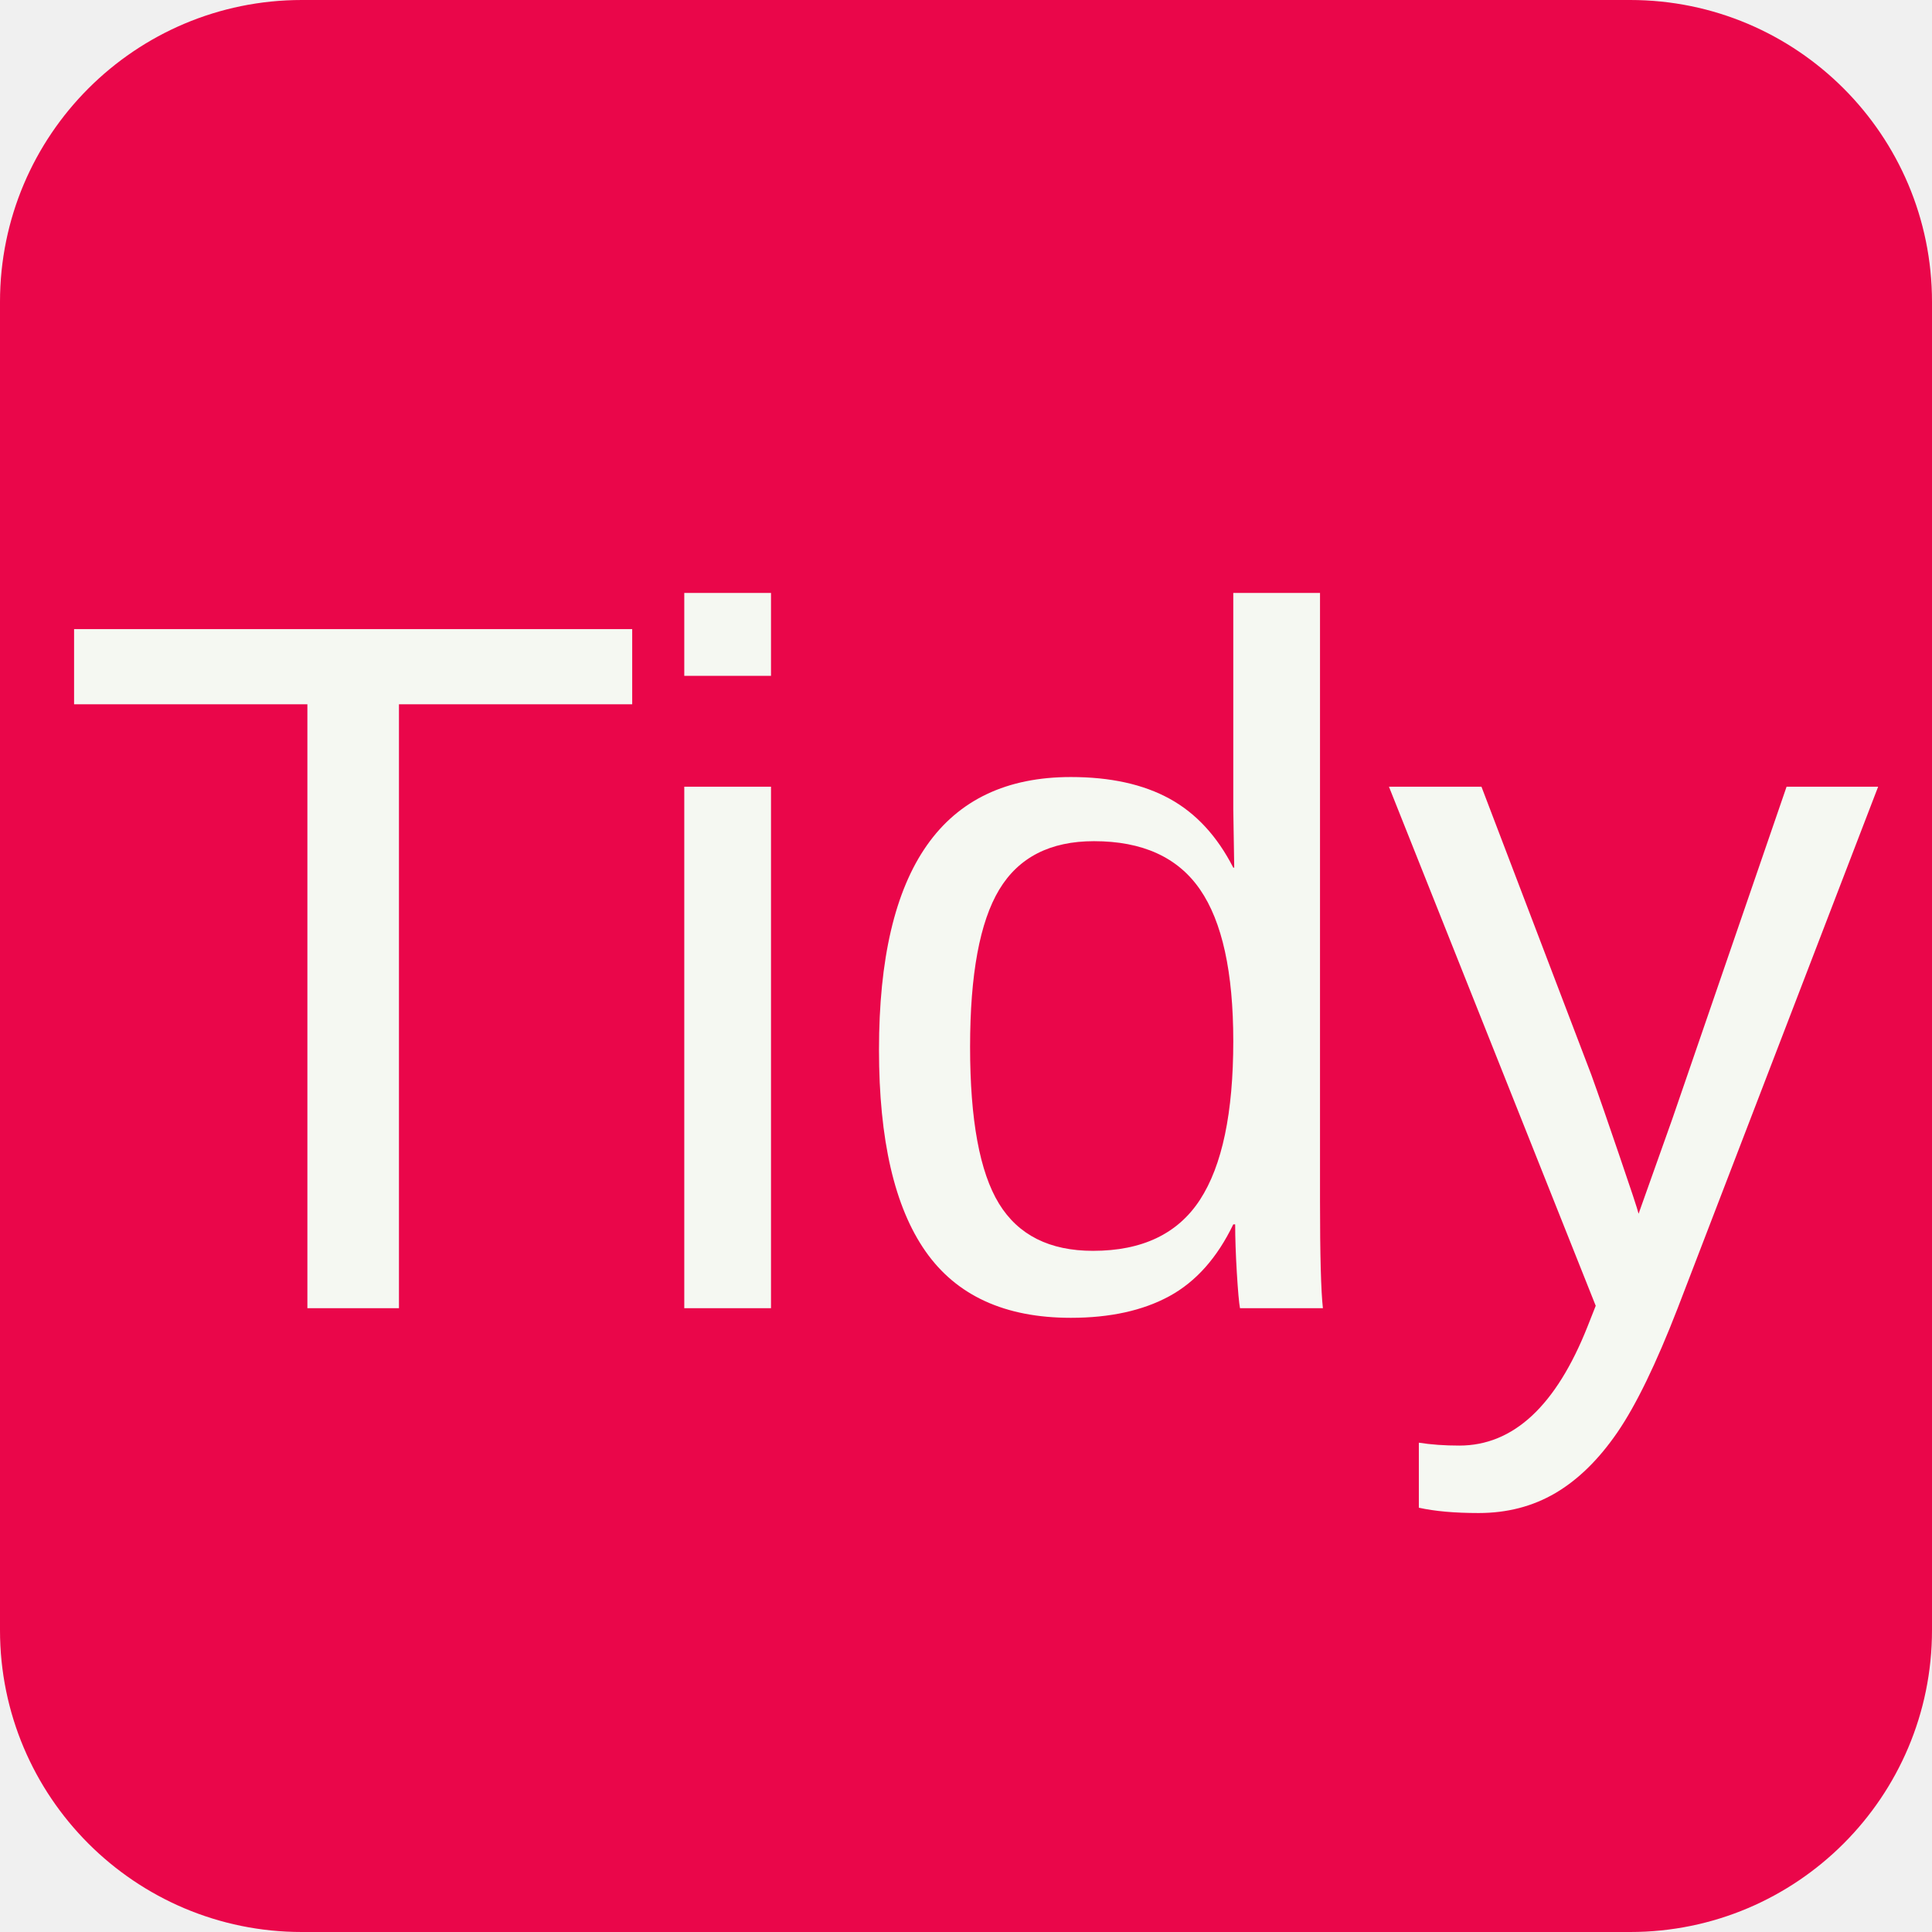
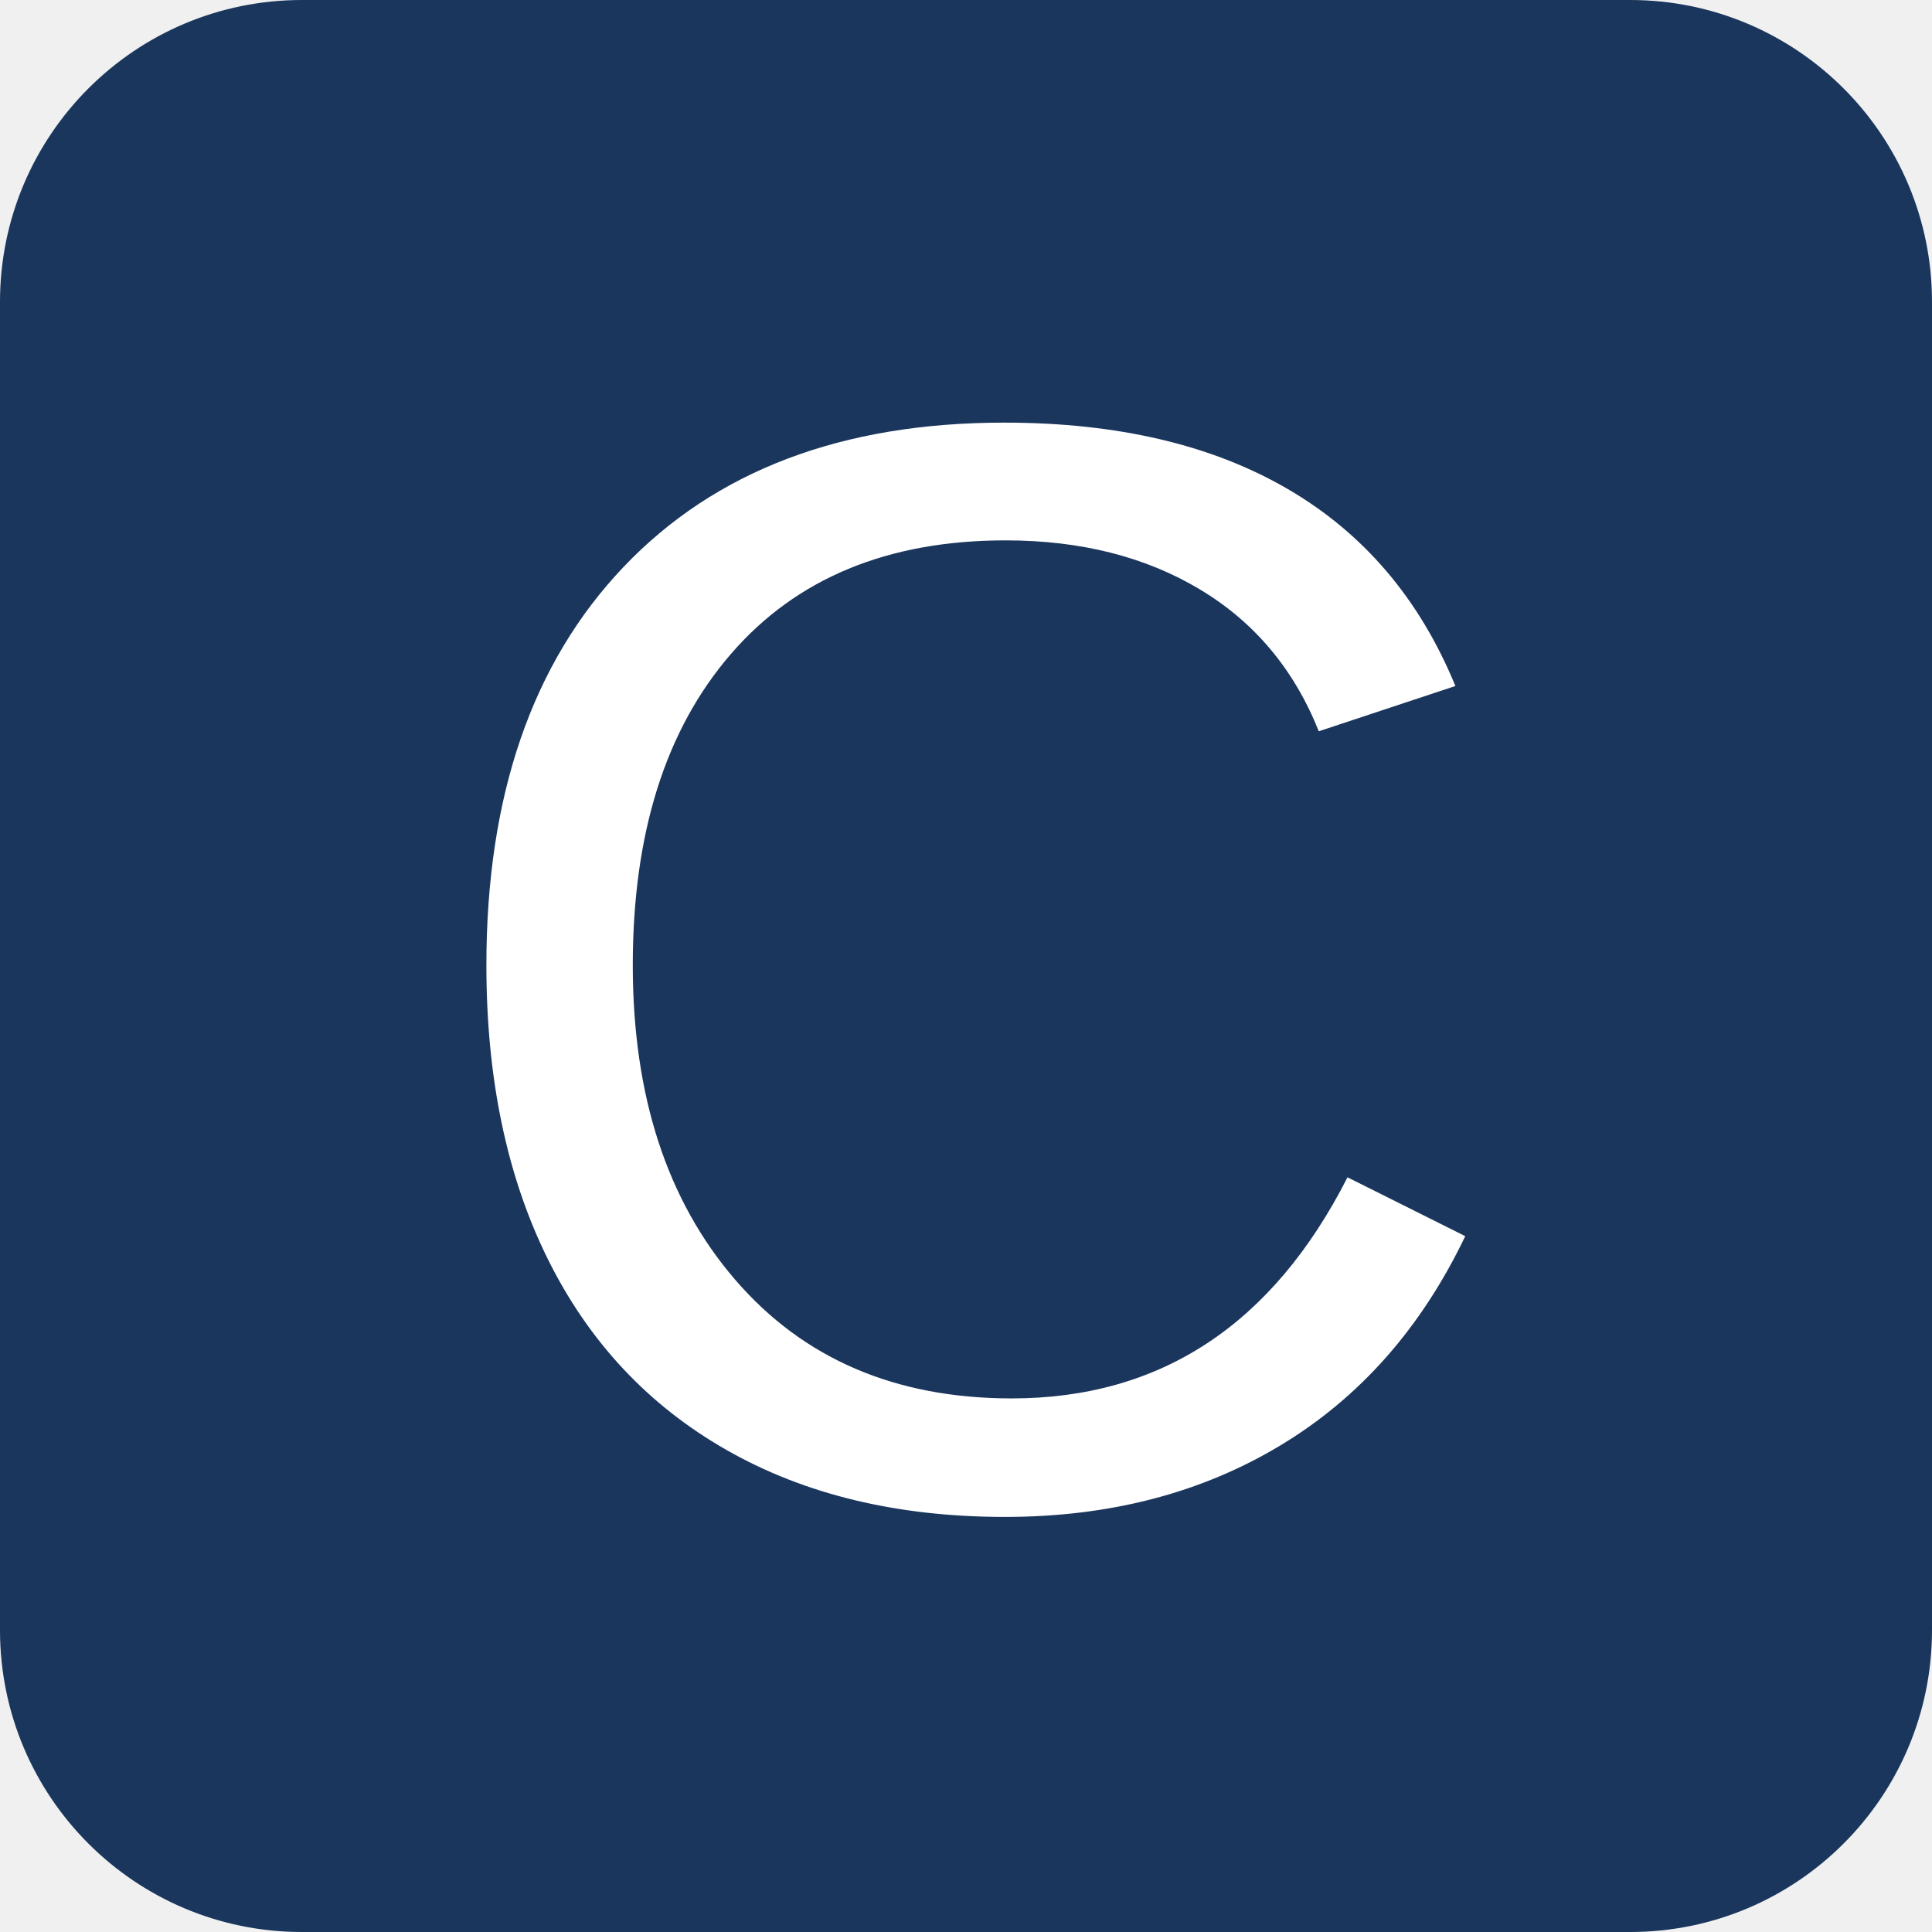
<svg xmlns="http://www.w3.org/2000/svg" viewBox="0 0 512 512">
-   <rect width="512" height="512" fill="#ea064a" rx="80" ry="80" />
-   <text x="50%" y="50%" dominant-baseline="central" text-anchor="middle" font-family="Arial" font-weight="normal" fill="#f5f8f2" font-size="261.593" dy="0">Tidy</text>
+   <rect width="512" height="512" fill="#1a365d" rx="80" ry="80" />
+   <text x="50%" y="50%" dominant-baseline="central" text-anchor="middle" font-family="Arial" font-weight="normal" fill="#ffffff" font-size="409.6" dy="0">C</text>
</svg>
